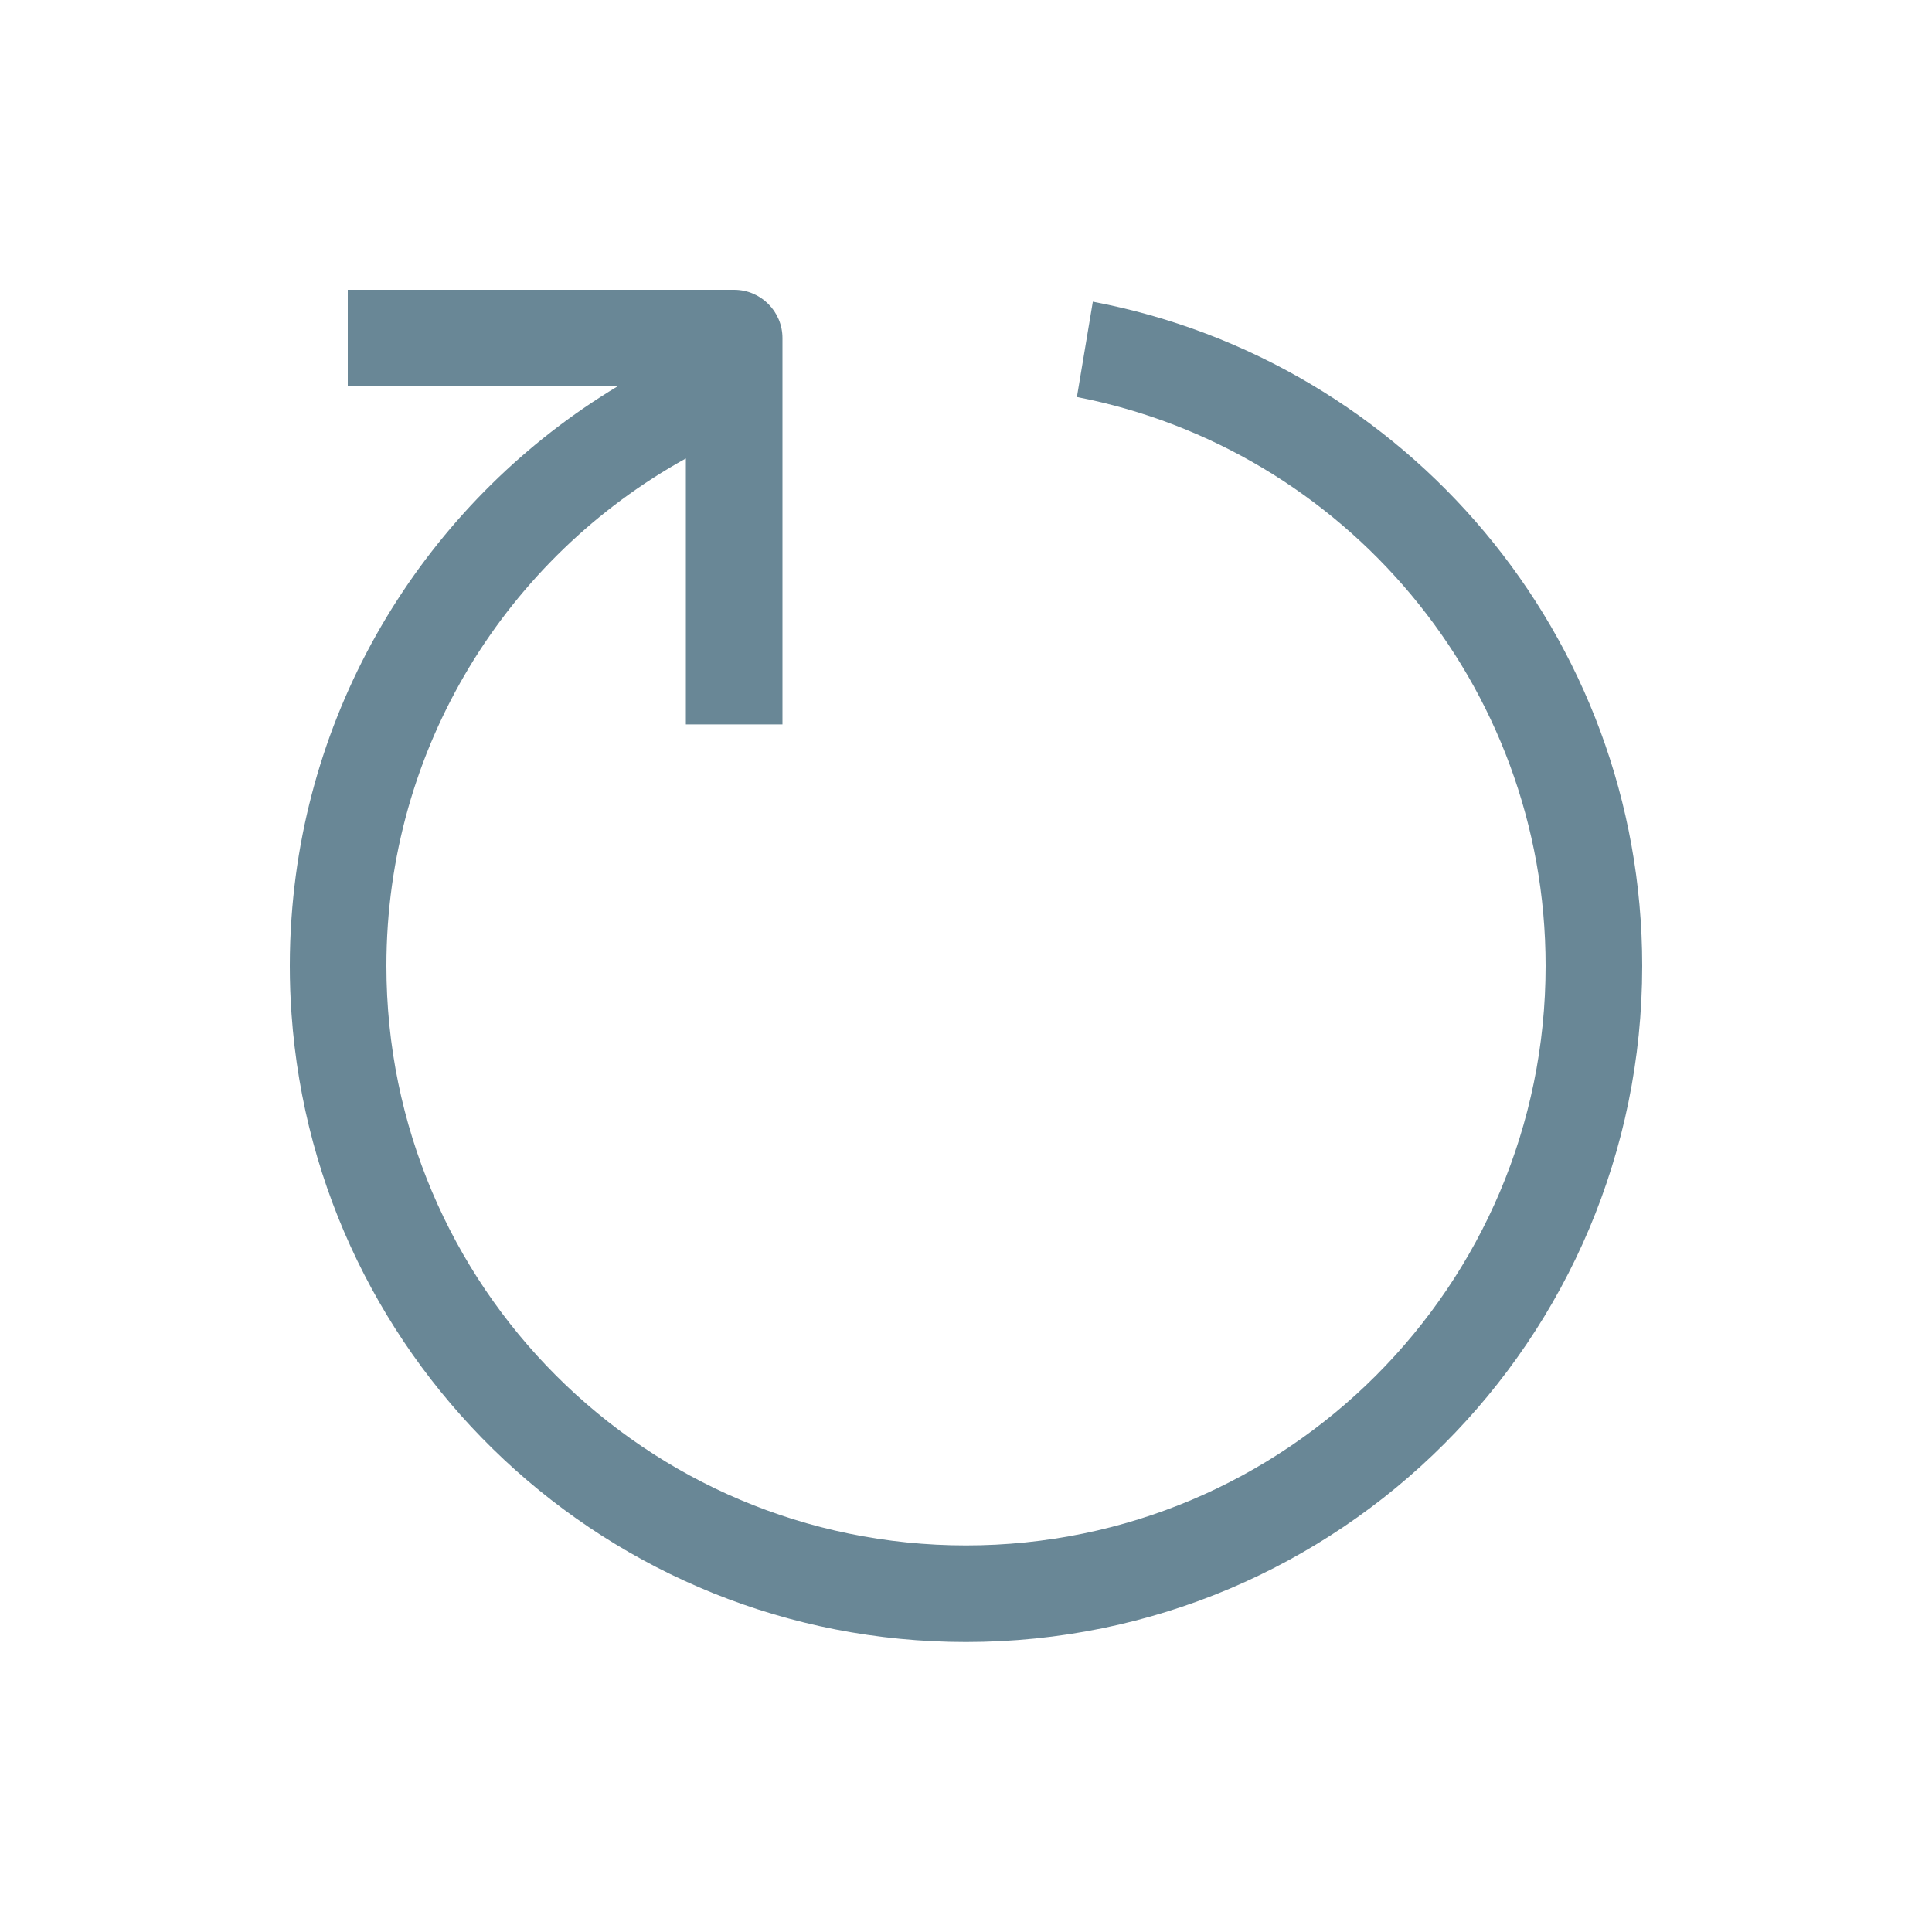
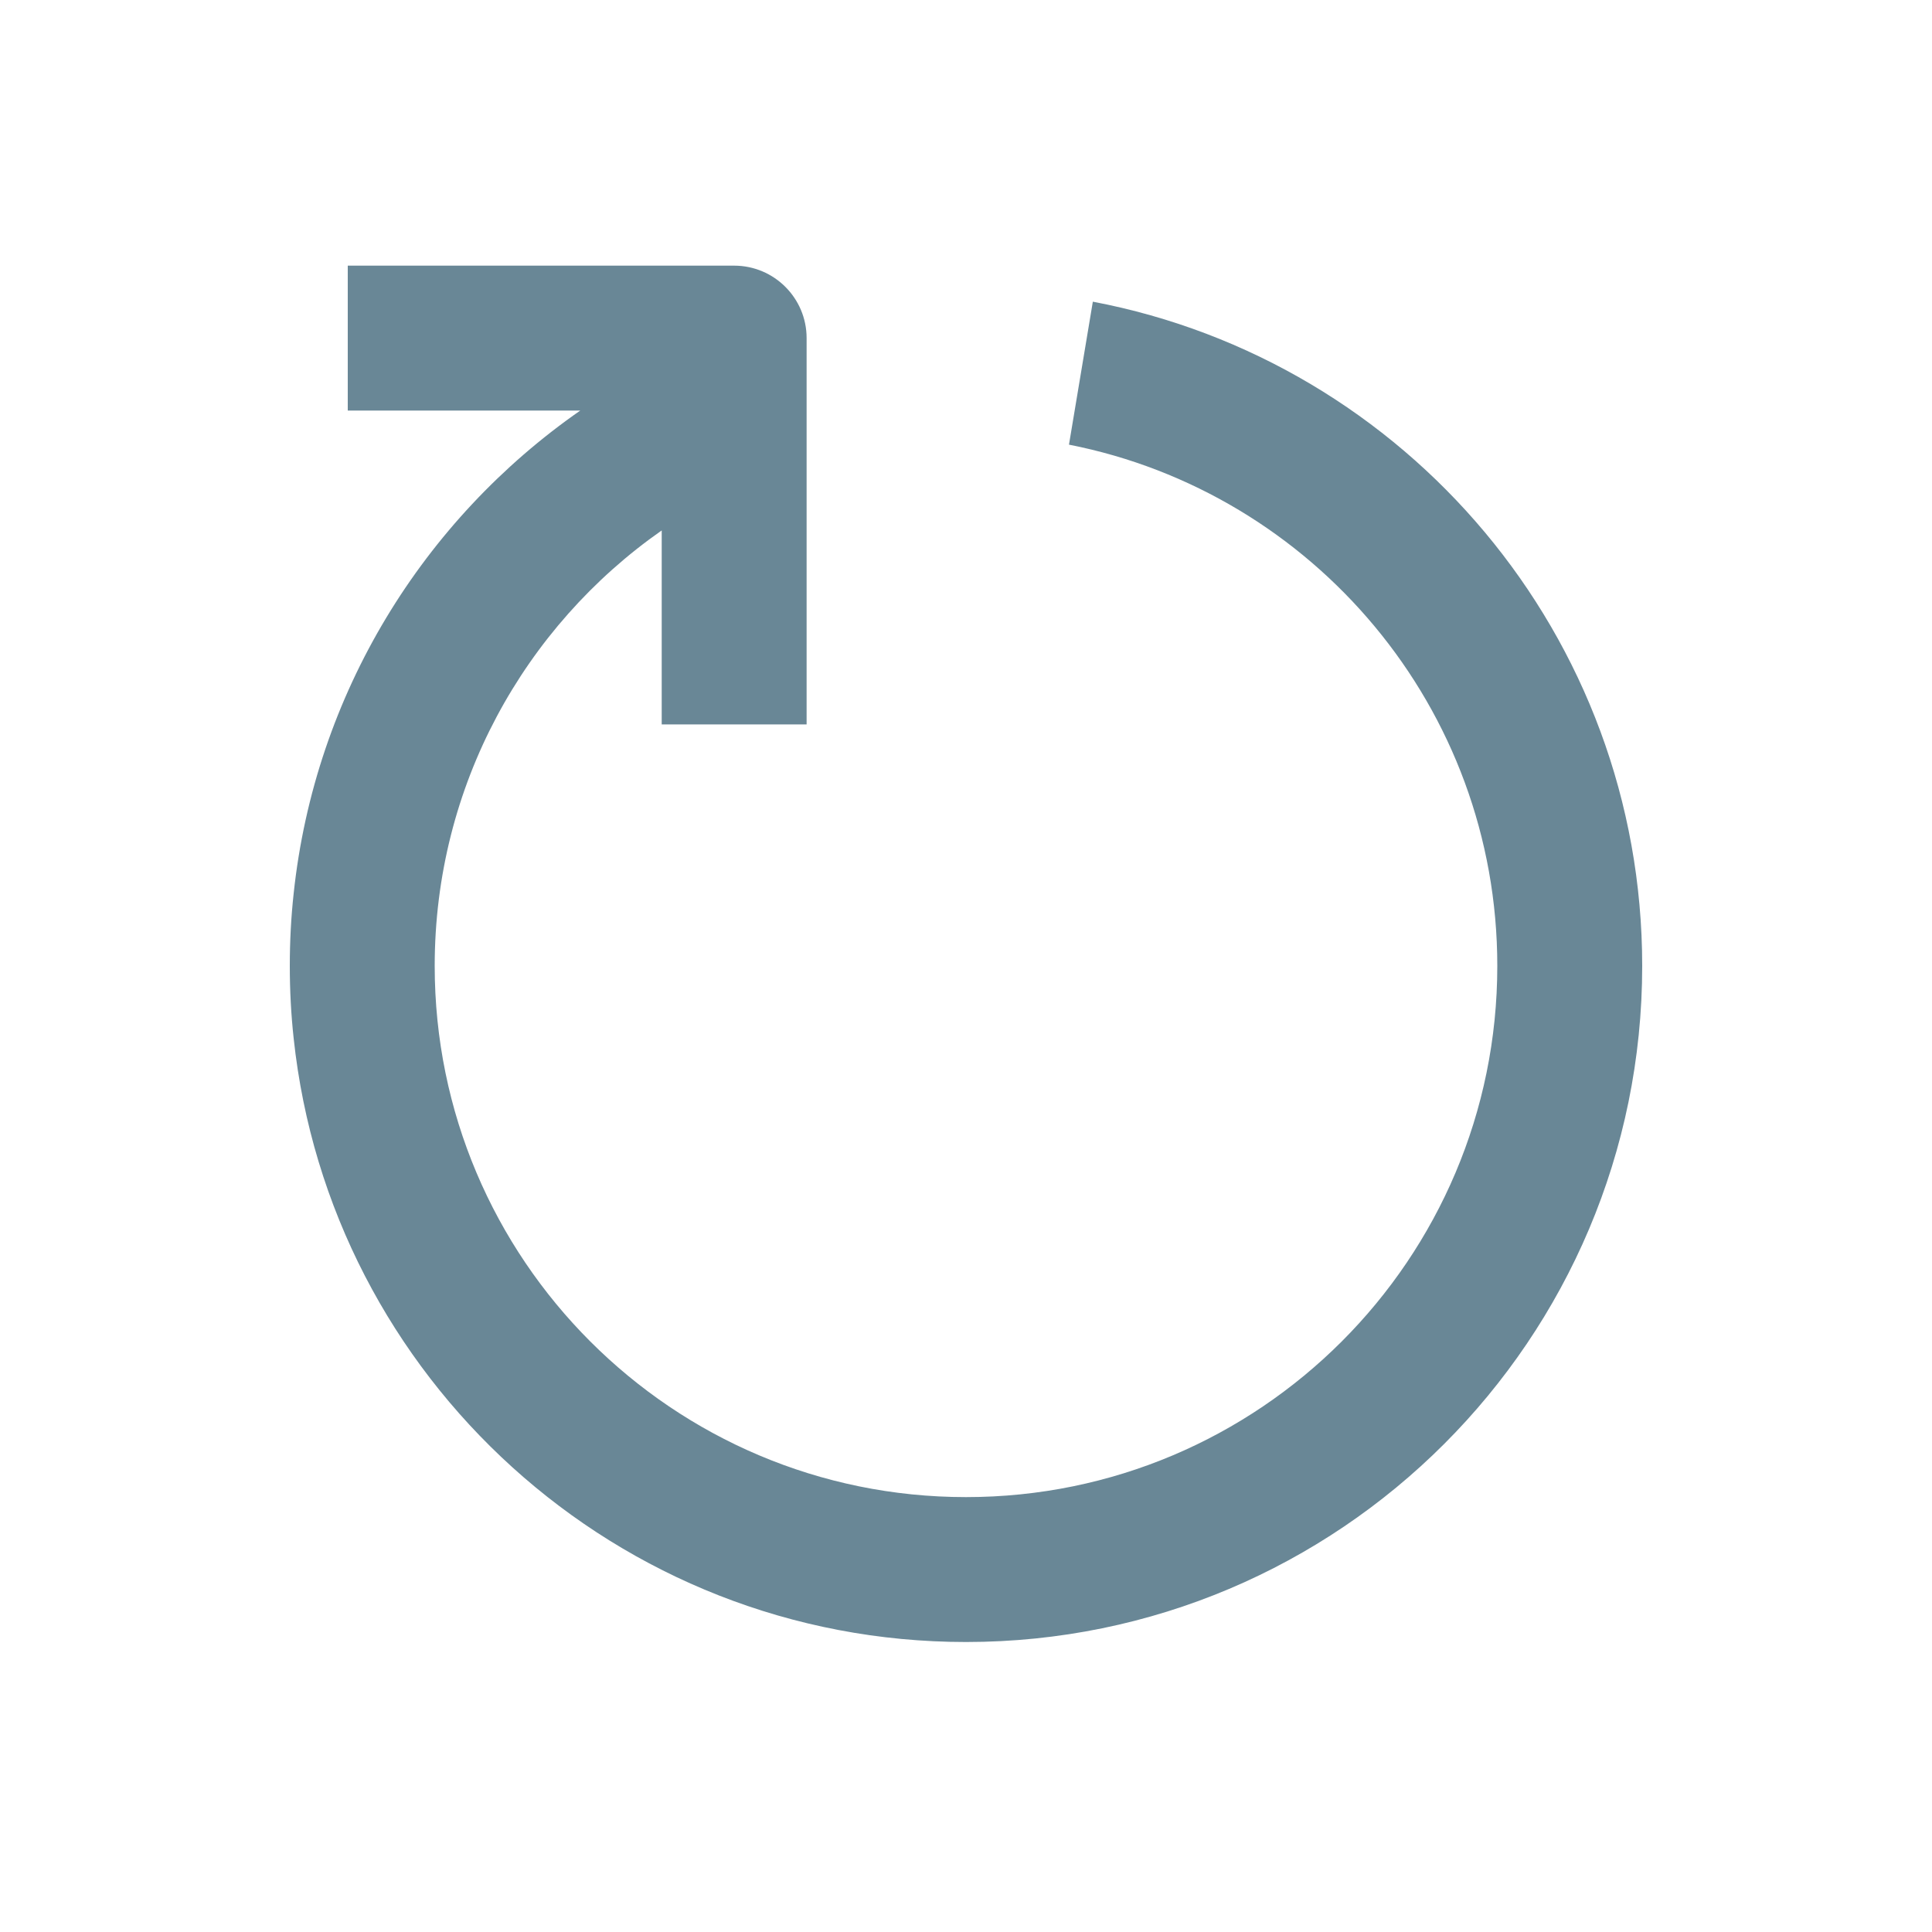
<svg xmlns="http://www.w3.org/2000/svg" width="20" height="20" viewBox="0 0 20 20" fill="none">
-   <path fill-rule="evenodd" clip-rule="evenodd" d="M3 9.999C3 9.831 3.006 9.664 3.018 9.499C3.182 7.163 4.494 5.144 6.392 4L3.6 4V3L7.6 3C7.876 3 8.1 3.224 8.1 3.5V7.499H7.1V4.746C5.252 5.768 4 7.738 4 9.999C4 13.312 6.686 15.998 10 15.998C13.314 15.998 16 13.312 16 9.999C16 7.079 13.913 4.646 11.148 4.11L11.313 3.123C14.551 3.737 17 6.582 17 9.999C17 13.864 13.866 16.998 10 16.998C6.302 16.998 3.274 14.131 3.018 10.499C3.006 10.334 3 10.167 3 9.999Z" fill="#698796" />
+   <path fill-rule="evenodd" clip-rule="evenodd" d="M3 9.999C3 9.745 3.013 9.495 3.04 9.249C3.26 7.18 4.383 5.38 6.007 4.25L3.6 4.25L3.6 2.75L7.6 2.75C8.014 2.75 8.35 3.086 8.35 3.5V7.499L6.85 7.499L6.85 5.491C5.429 6.485 4.5 8.133 4.5 9.999C4.5 13.035 6.962 15.498 10 15.498C13.038 15.498 15.5 13.035 15.5 9.999C15.5 7.327 13.594 5.1 11.066 4.603L11.313 3.123C14.551 3.737 17 6.582 17 9.999C17 13.864 13.866 16.998 10 16.998C6.387 16.998 3.414 14.261 3.04 10.749C3.013 10.502 3 10.252 3 9.999Z" fill="#698796" />
</svg>
